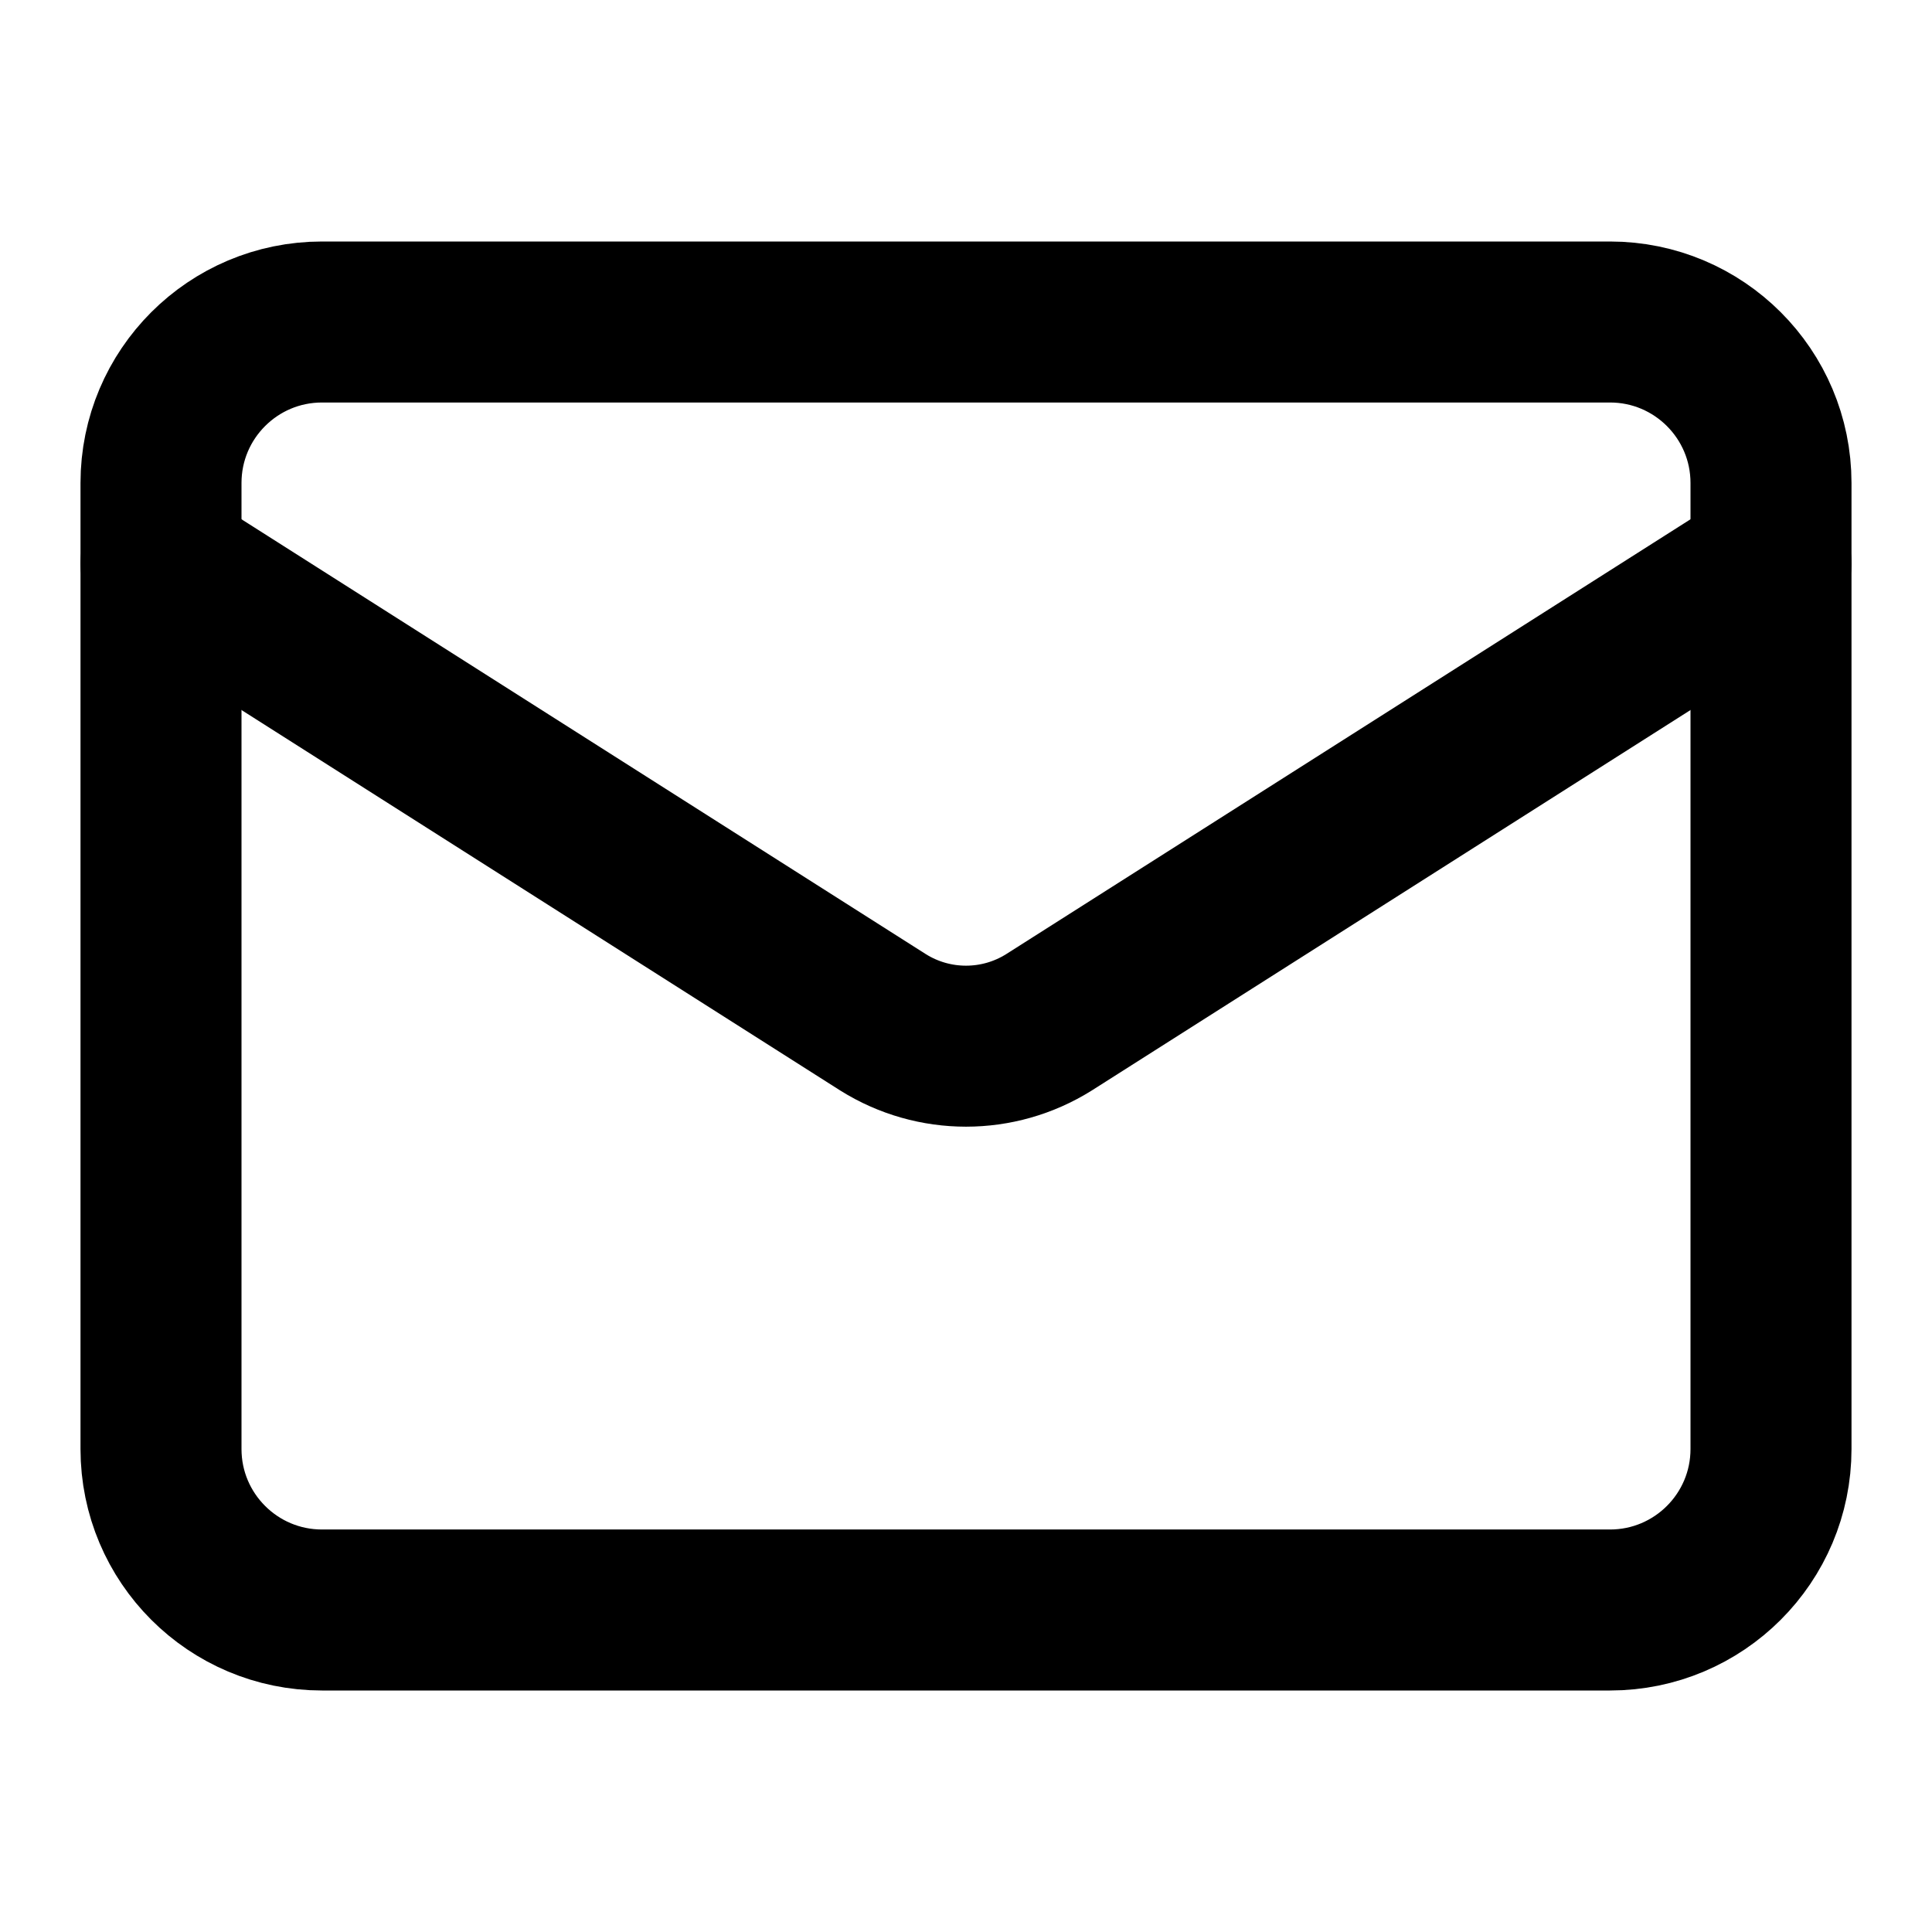
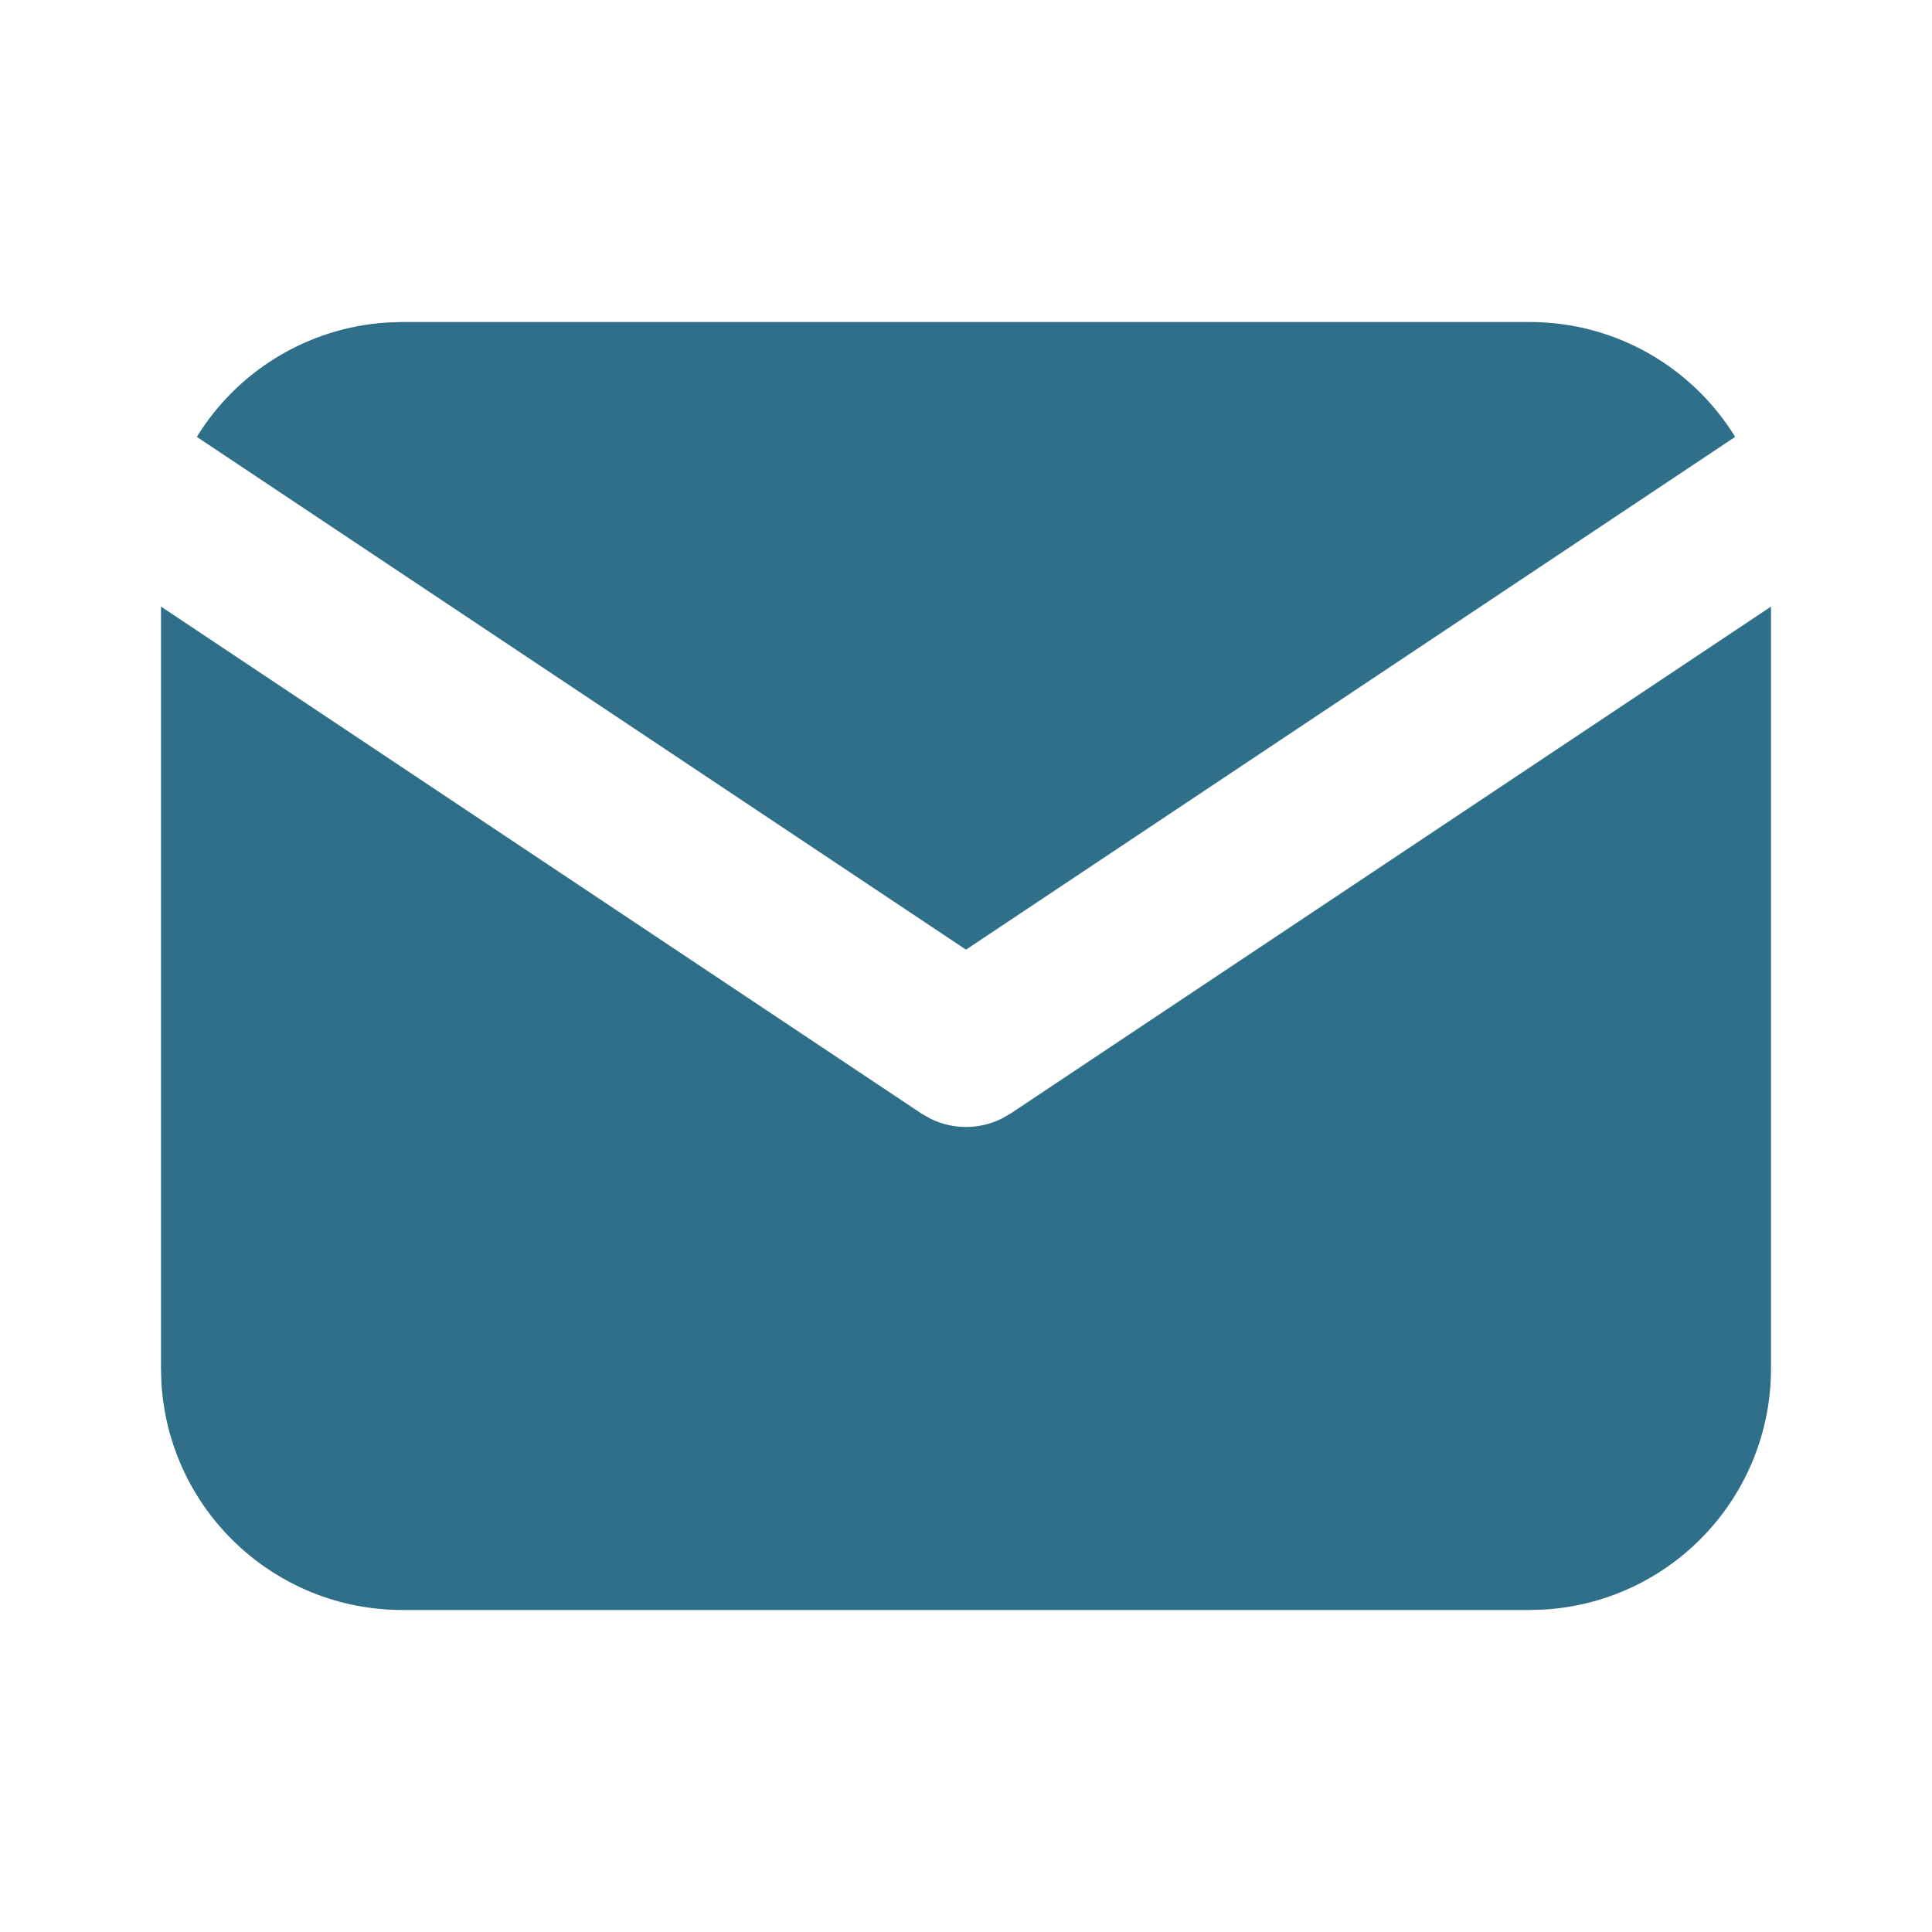
- <svg xmlns="http://www.w3.org/2000/svg" width="24" height="24" viewBox="0 0 24 24" fill="none" stroke="currentColor" stroke-width="2" stroke-linecap="round" stroke-linejoin="round" class="lucide lucide-mail">
-   <rect width="20" height="16" x="2" y="4" rx="2" />
-   <path d="m22 7-8.97 5.7a1.94 1.94 0 0 1-2.06 0L2 7" />
+ <svg xmlns="http://www.w3.org/2000/svg" width="24" height="24" viewBox="0 0 24 24" fill="#2f6f8a" class="icon icon-tabler icons-tabler-filled icon-tabler-mail">
+   <path stroke="none" d="M0 0h24v24H0z" fill="none" />
+   <path d="M22 7.535v9.465a3 3 0 0 1 -2.824 2.995l-.176 .005h-14a3 3 0 0 1 -2.995 -2.824l-.005 -.176v-9.465l9.445 6.297l.116 .066a1 1 0 0 0 .878 0l.116 -.066l9.445 -6.297z" />
+   <path d="M19 4c1.08 0 2.027 .57 2.555 1.427l-9.555 6.37l-9.555 -6.37a2.999 2.999 0 0 1 2.354 -1.42l.201 -.007h14z" />
</svg>
